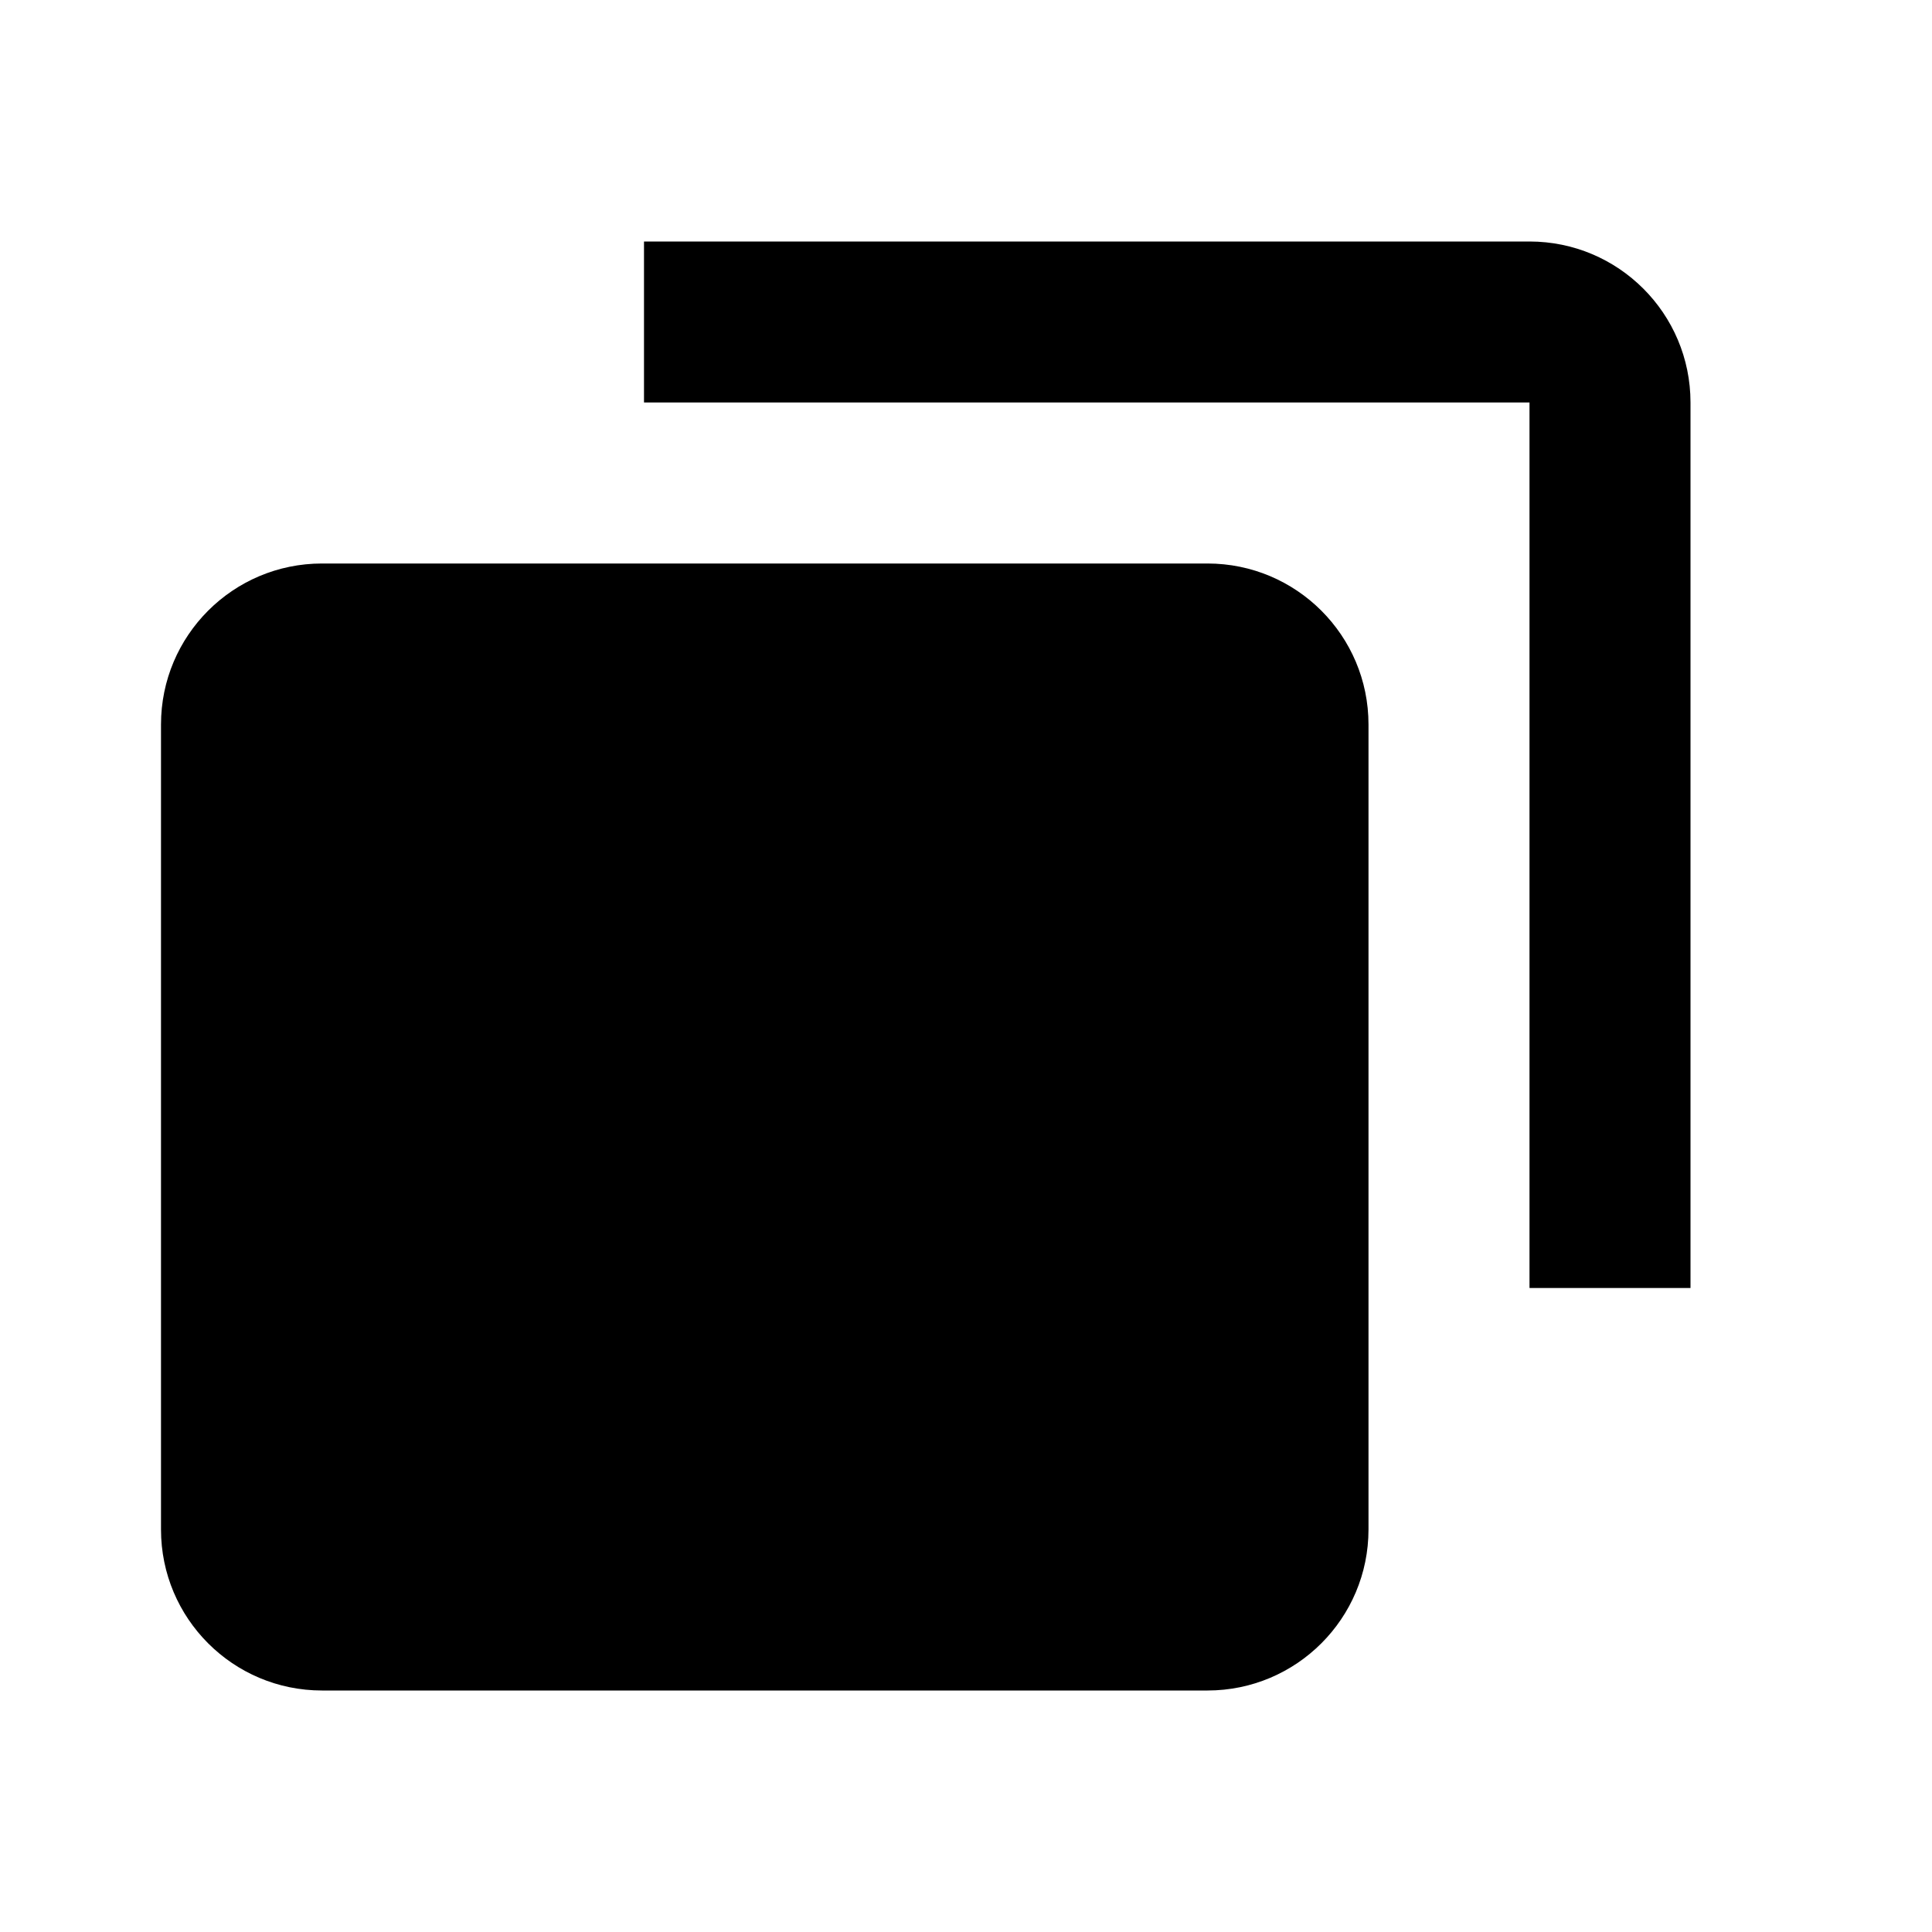
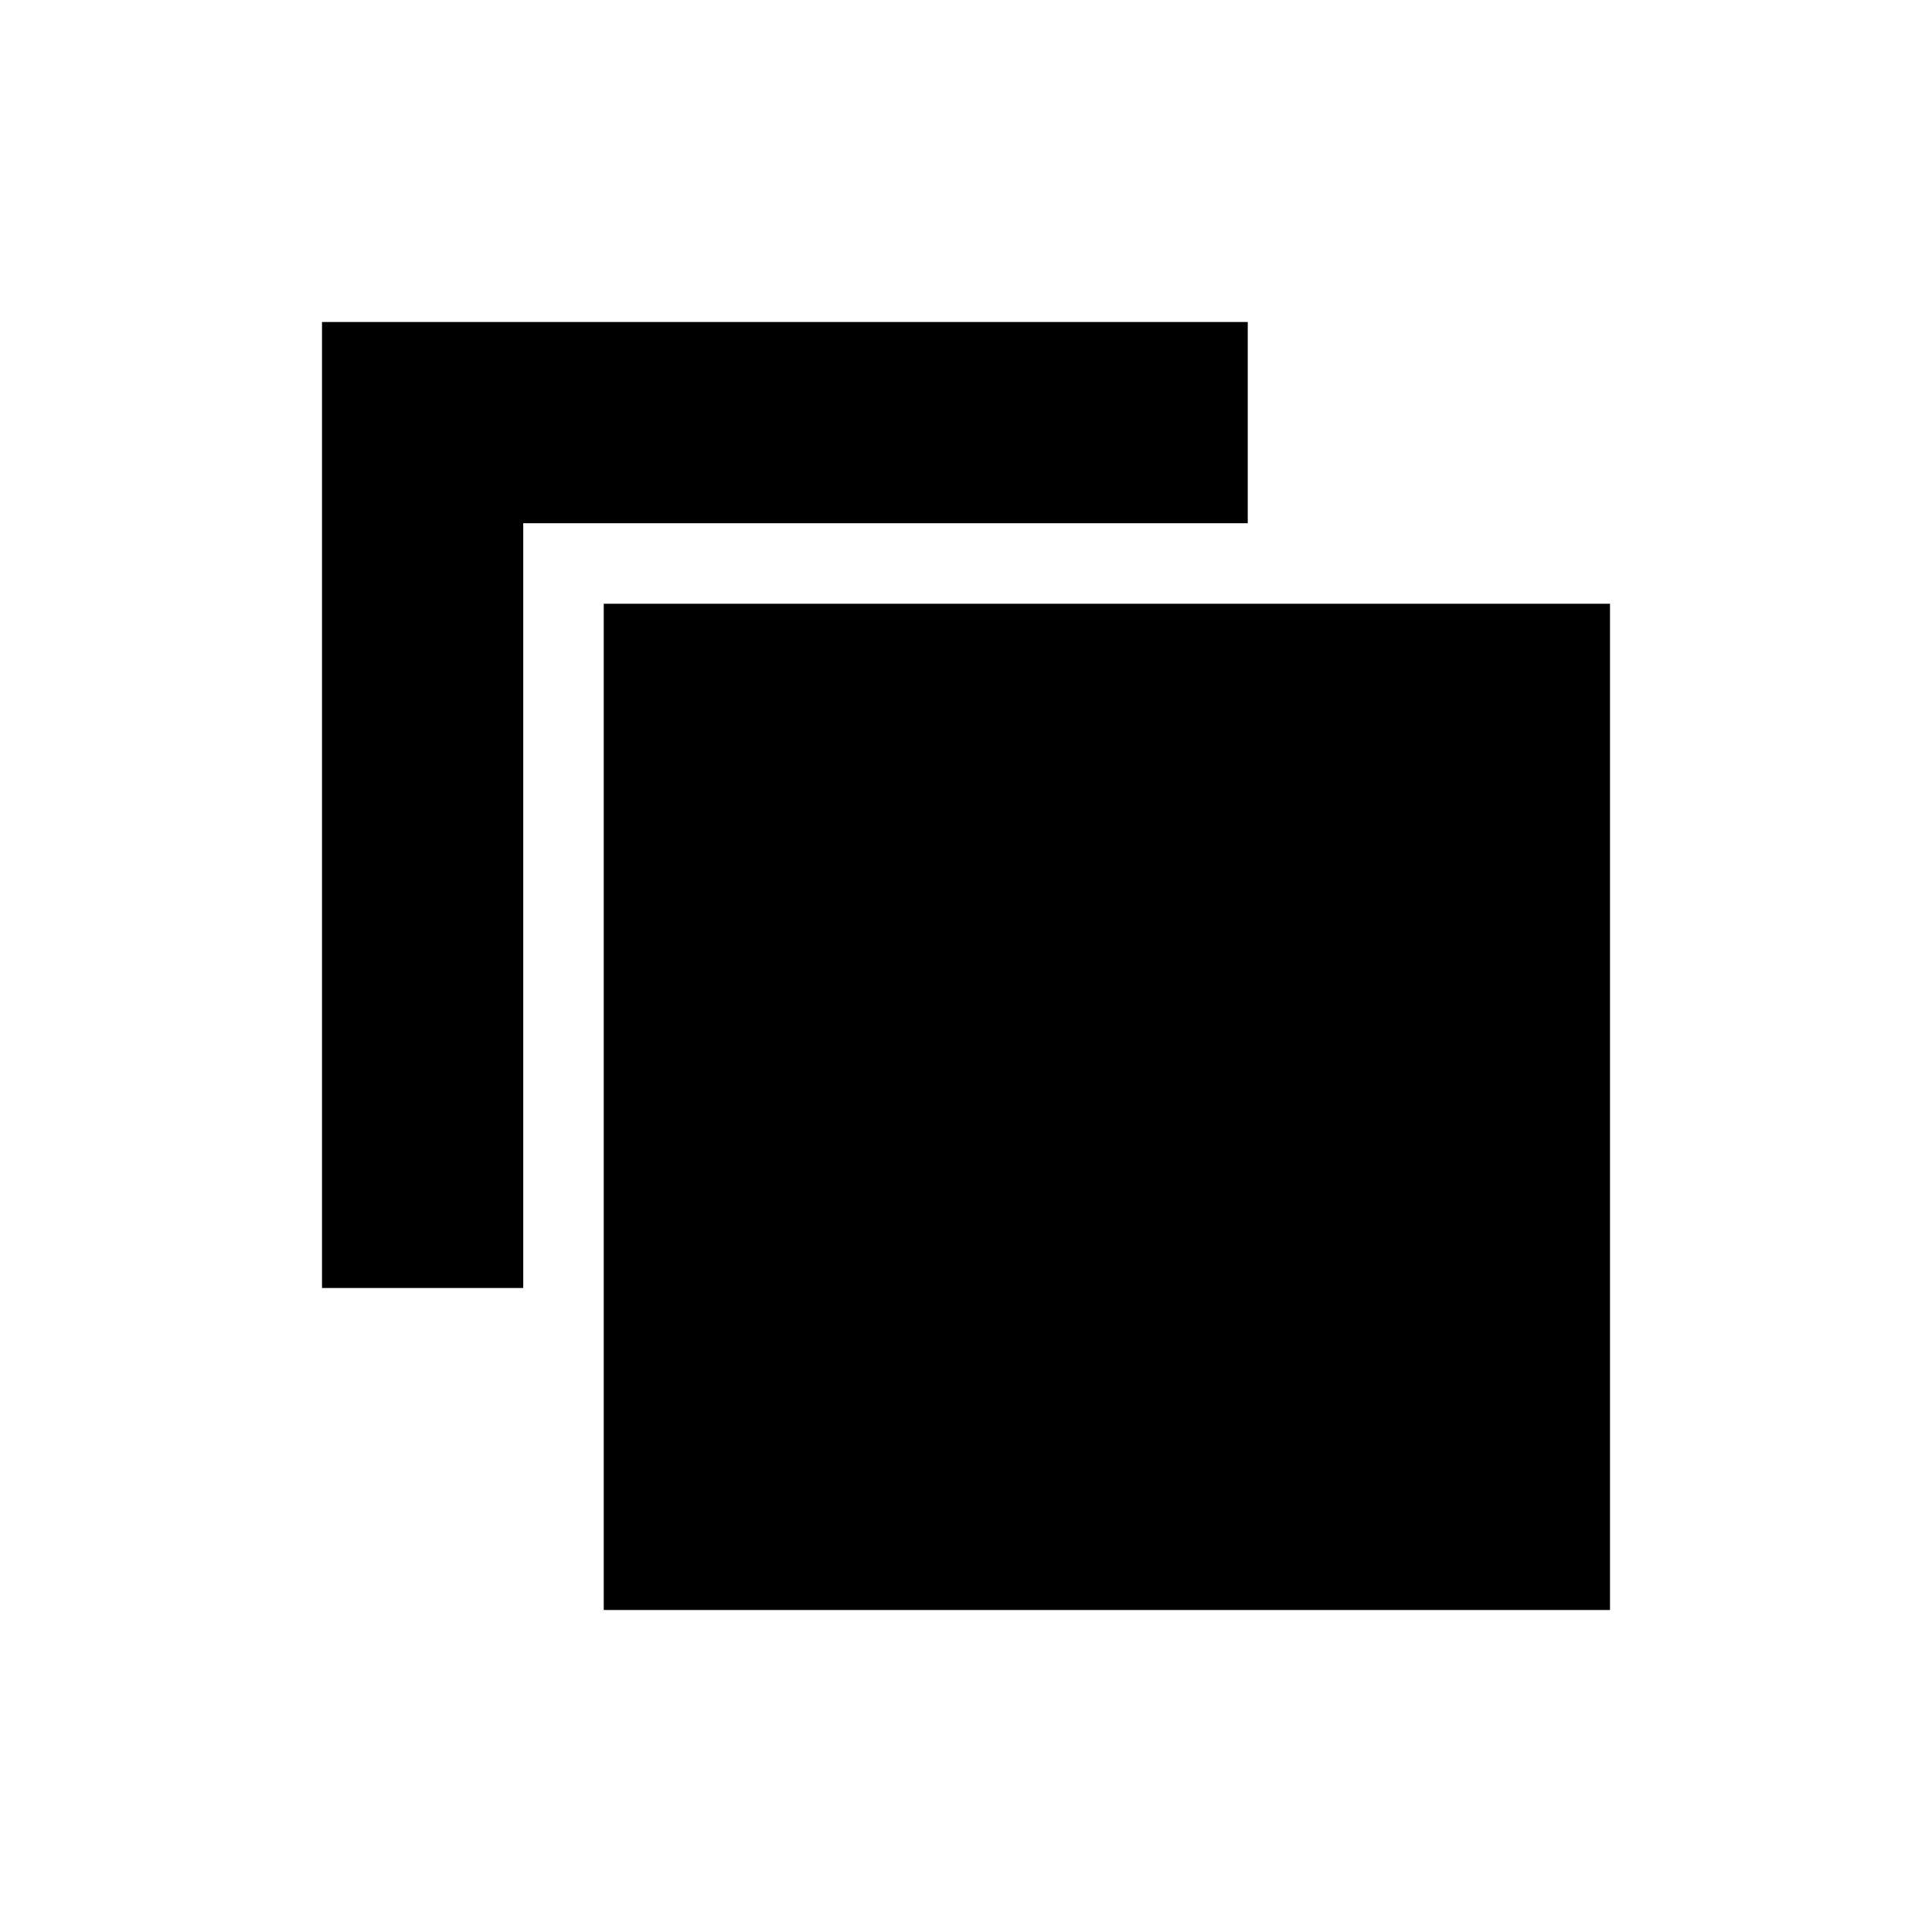
<svg xmlns="http://www.w3.org/2000/svg" width="24" height="24" viewBox="0 0 24 24" fill="currentColor" stroke="none" stroke-width="2.24" stroke-linecap="round" stroke-linejoin="round" fill-rule="evenodd" clip-rule="evenodd" aria-hidden="true">
-   <path d="M8 3h11a2 2 0 0 1 2 2v11h-2V5H8zM4 7h11a2 2 0 0 1 2 2v10a2 2 0 0 1-2 2H4a2 2 0 0 1-2-2V9a2 2 0 0 1 2-2z" />
+   <path d="M7.5 7.5H20V20H7.5zM4 4h11.5v2.5H6.5V16H4z" />
</svg>
